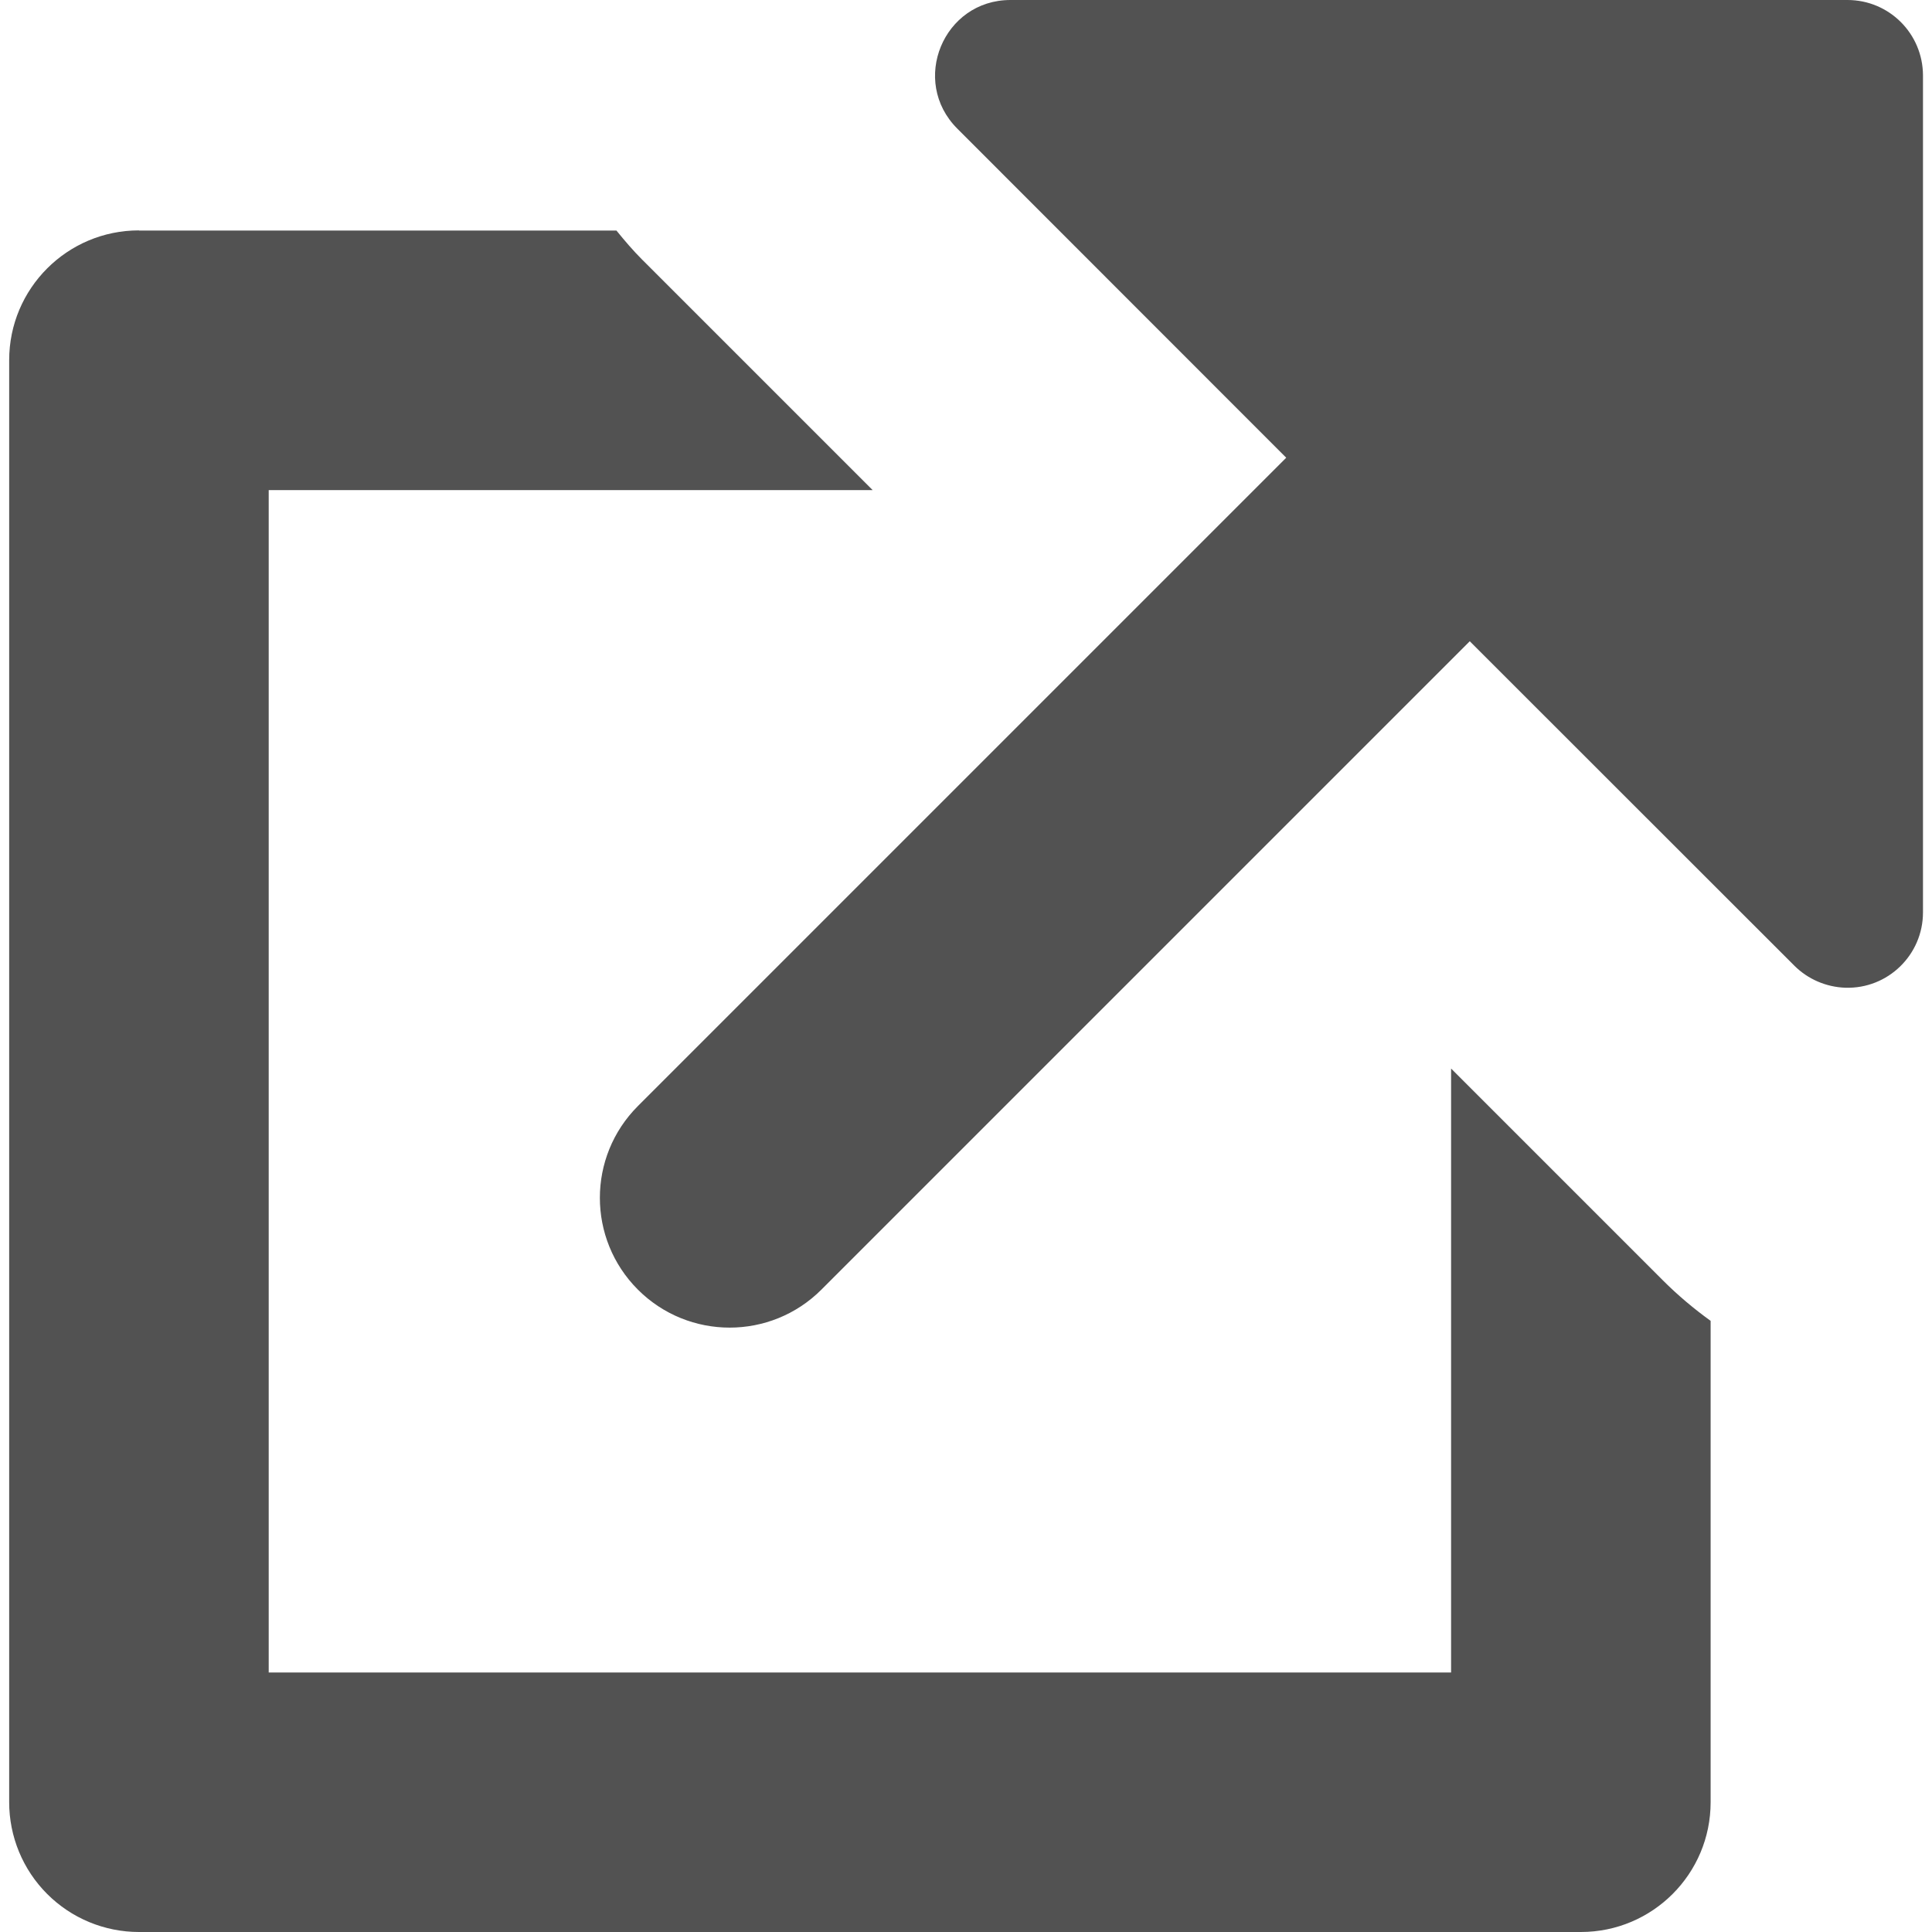
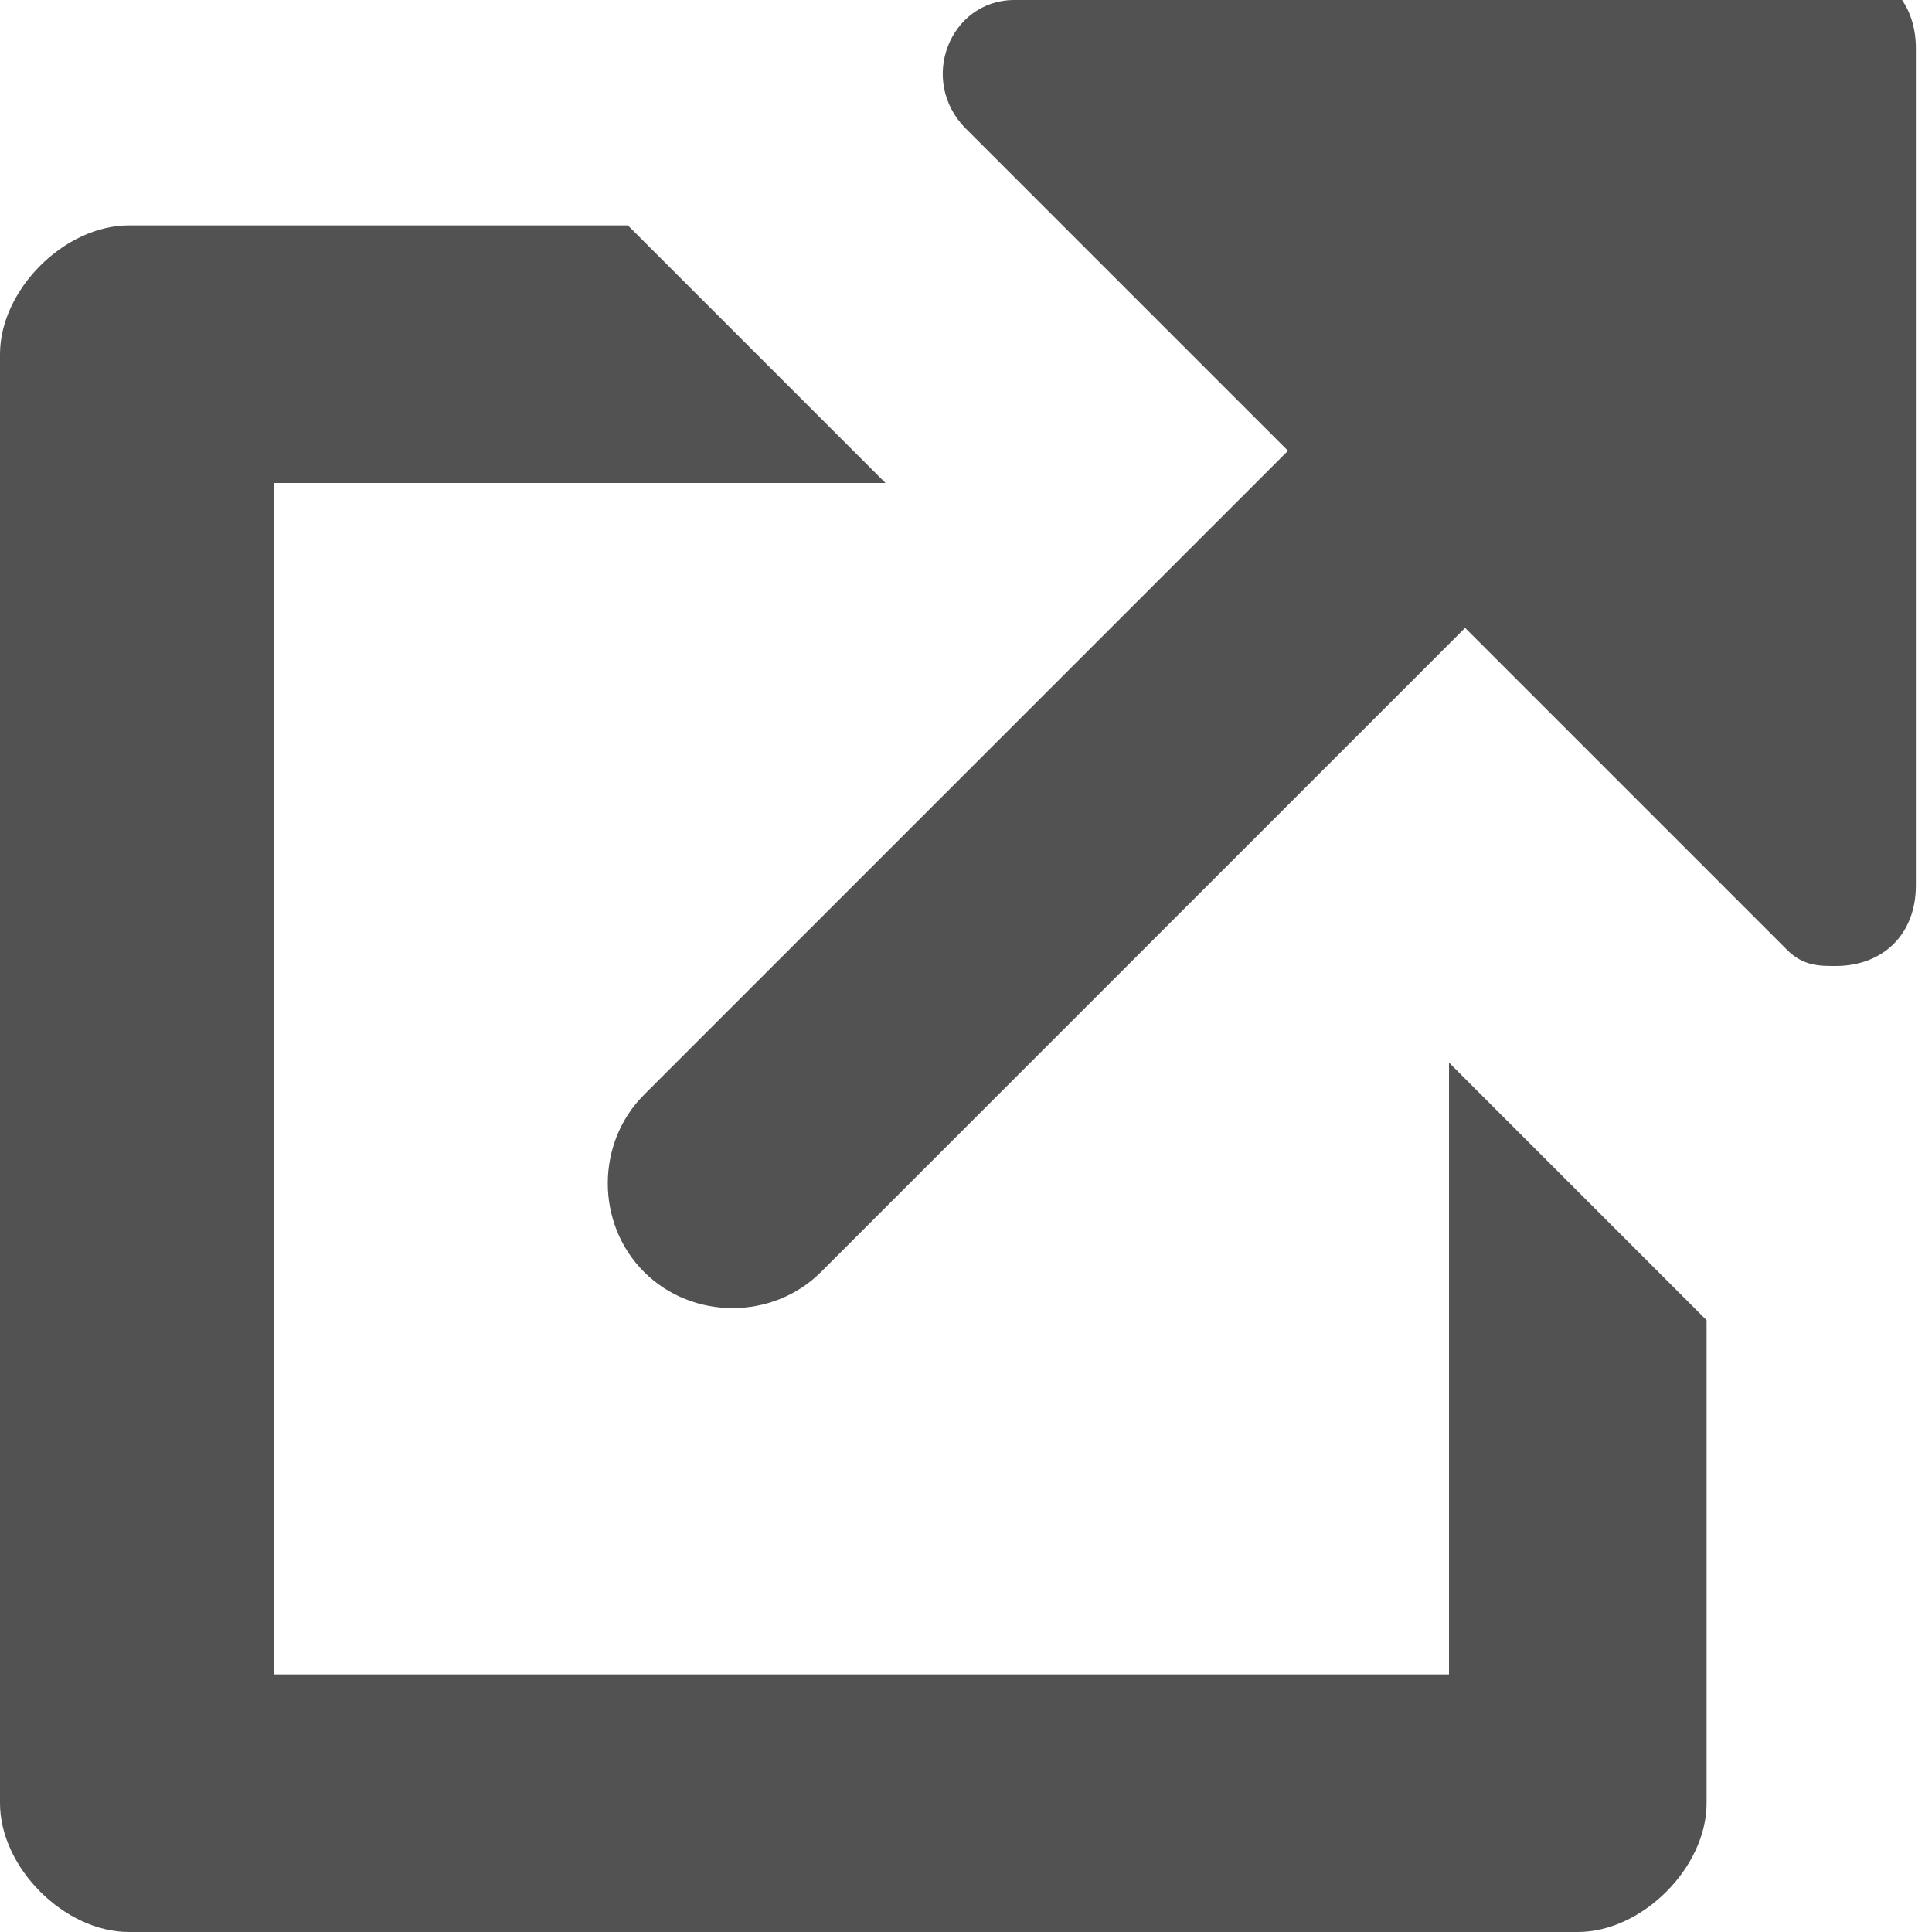
- <svg xmlns="http://www.w3.org/2000/svg" height="12" viewBox="0 0 12 12" width="12" id="svg2" version="1.1">
-   <defs id="defs10" />
-   <path id="path4207" style="color:#000000;font-style:normal;font-variant:normal;font-weight:normal;font-stretch:normal;font-size:medium;line-height:normal;font-family:sans-serif;text-indent:0;text-align:start;text-decoration:none;text-decoration-line:none;text-decoration-style:solid;text-decoration-color:#000000;letter-spacing:normal;word-spacing:normal;text-transform:none;direction:ltr;block-progression:tb;writing-mode:lr-tb;baseline-shift:baseline;text-anchor:start;white-space:normal;clip-rule:nonzero;display:inline;overflow:visible;visibility:visible;opacity:1;isolation:auto;mix-blend-mode:normal;color-interpolation:sRGB;color-interpolation-filters:linearRGB;solid-color:#000000;solid-opacity:1;fill:#525252;fill-opacity:1;fill-rule:evenodd;stroke:none;stroke-width:18;stroke-linecap:round;stroke-linejoin:round;stroke-miterlimit:4;stroke-dasharray:none;stroke-dashoffset:0;stroke-opacity:1;color-rendering:auto;image-rendering:auto;shape-rendering:auto;text-rendering:auto;enable-background:accumulate" d="M 6.276,-5.9136902e-8 C 5.859,7.3383335e-5 5.651,0.504 5.946,0.799 L 7.989,2.843 3.962,6.87 A 0.806,0.806 0 1 0 5.102,8.01 L 9.129,3.983 11.145,5.998 c 0.084,0.084 0.198,0.133 0.317,0.137 0.264,0.008 0.482,-0.204 0.482,-0.468 l 0,-5.199 C 11.943,0.209 11.734,2.501878e-5 11.475,-5.9136898e-8 l -5.199,0 z M 0.863,1.431 a 0.806,0.806 0 0 0 -0.806,0.806 l 0,8.956 A 0.806,0.806 0 0 0 0.863,12 l 8.956,0 a 0.806,0.806 0 0 0 0.806,-0.806 l 0,-2.99 C 10.521,8.129 10.421,8.045 10.329,7.953 a 1.857,1.857 0 0 1 -3.58e-4,-3.582e-4 L 9.013,6.637 l 0,3.751 -7.344,0 0,-7.344 3.751,0 -1.429,-1.429 a 1.857,1.857 0 0 0 -1.792e-4,0 c -0.058,-0.058 -0.111,-0.12 -0.162,-0.183 l -2.966,0 z" />
+ <svg xmlns="http://www.w3.org/2000/svg" version="1.1" id="svg2" x="0px" y="0px" viewBox="-473 275 12 12" style="enable-background:new -473 275 12 12;" xml:space="preserve">
+   <style type="text/css">
+ 	.st0{fill:#525252;}
+ </style>
+   <path class="st0" d="M-466.7,275c-0.4,0-0.6,0.5-0.3,0.8l2,2l-4,4c-0.3,0.3-0.3,0.8,0,1.1c0.3,0.3,0.8,0.3,1.1,0c0,0,0,0,0,0l4-4  l2,2c0.1,0.1,0.2,0.1,0.3,0.1c0.3,0,0.5-0.2,0.5-0.5v-5.2c0-0.3-0.2-0.5-0.5-0.5C-461.5,275-466.7,275-466.7,275z M-472.2,276.4  c-0.4,0-0.8,0.4-0.8,0.8v9c0,0.4,0.4,0.8,0.8,0.8h9c0.4,0,0.8-0.4,0.8-0.8v-3c-0.1-0.1-0.2-0.2-0.3-0.3c0,0,0,0,0,0l-1.3-1.3v3.8  h-7.3V278h3.8l-1.4-1.4c0,0,0,0,0,0c-0.1-0.1-0.1-0.1-0.2-0.2H-472.2L-472.2,276.4z" />
</svg>
